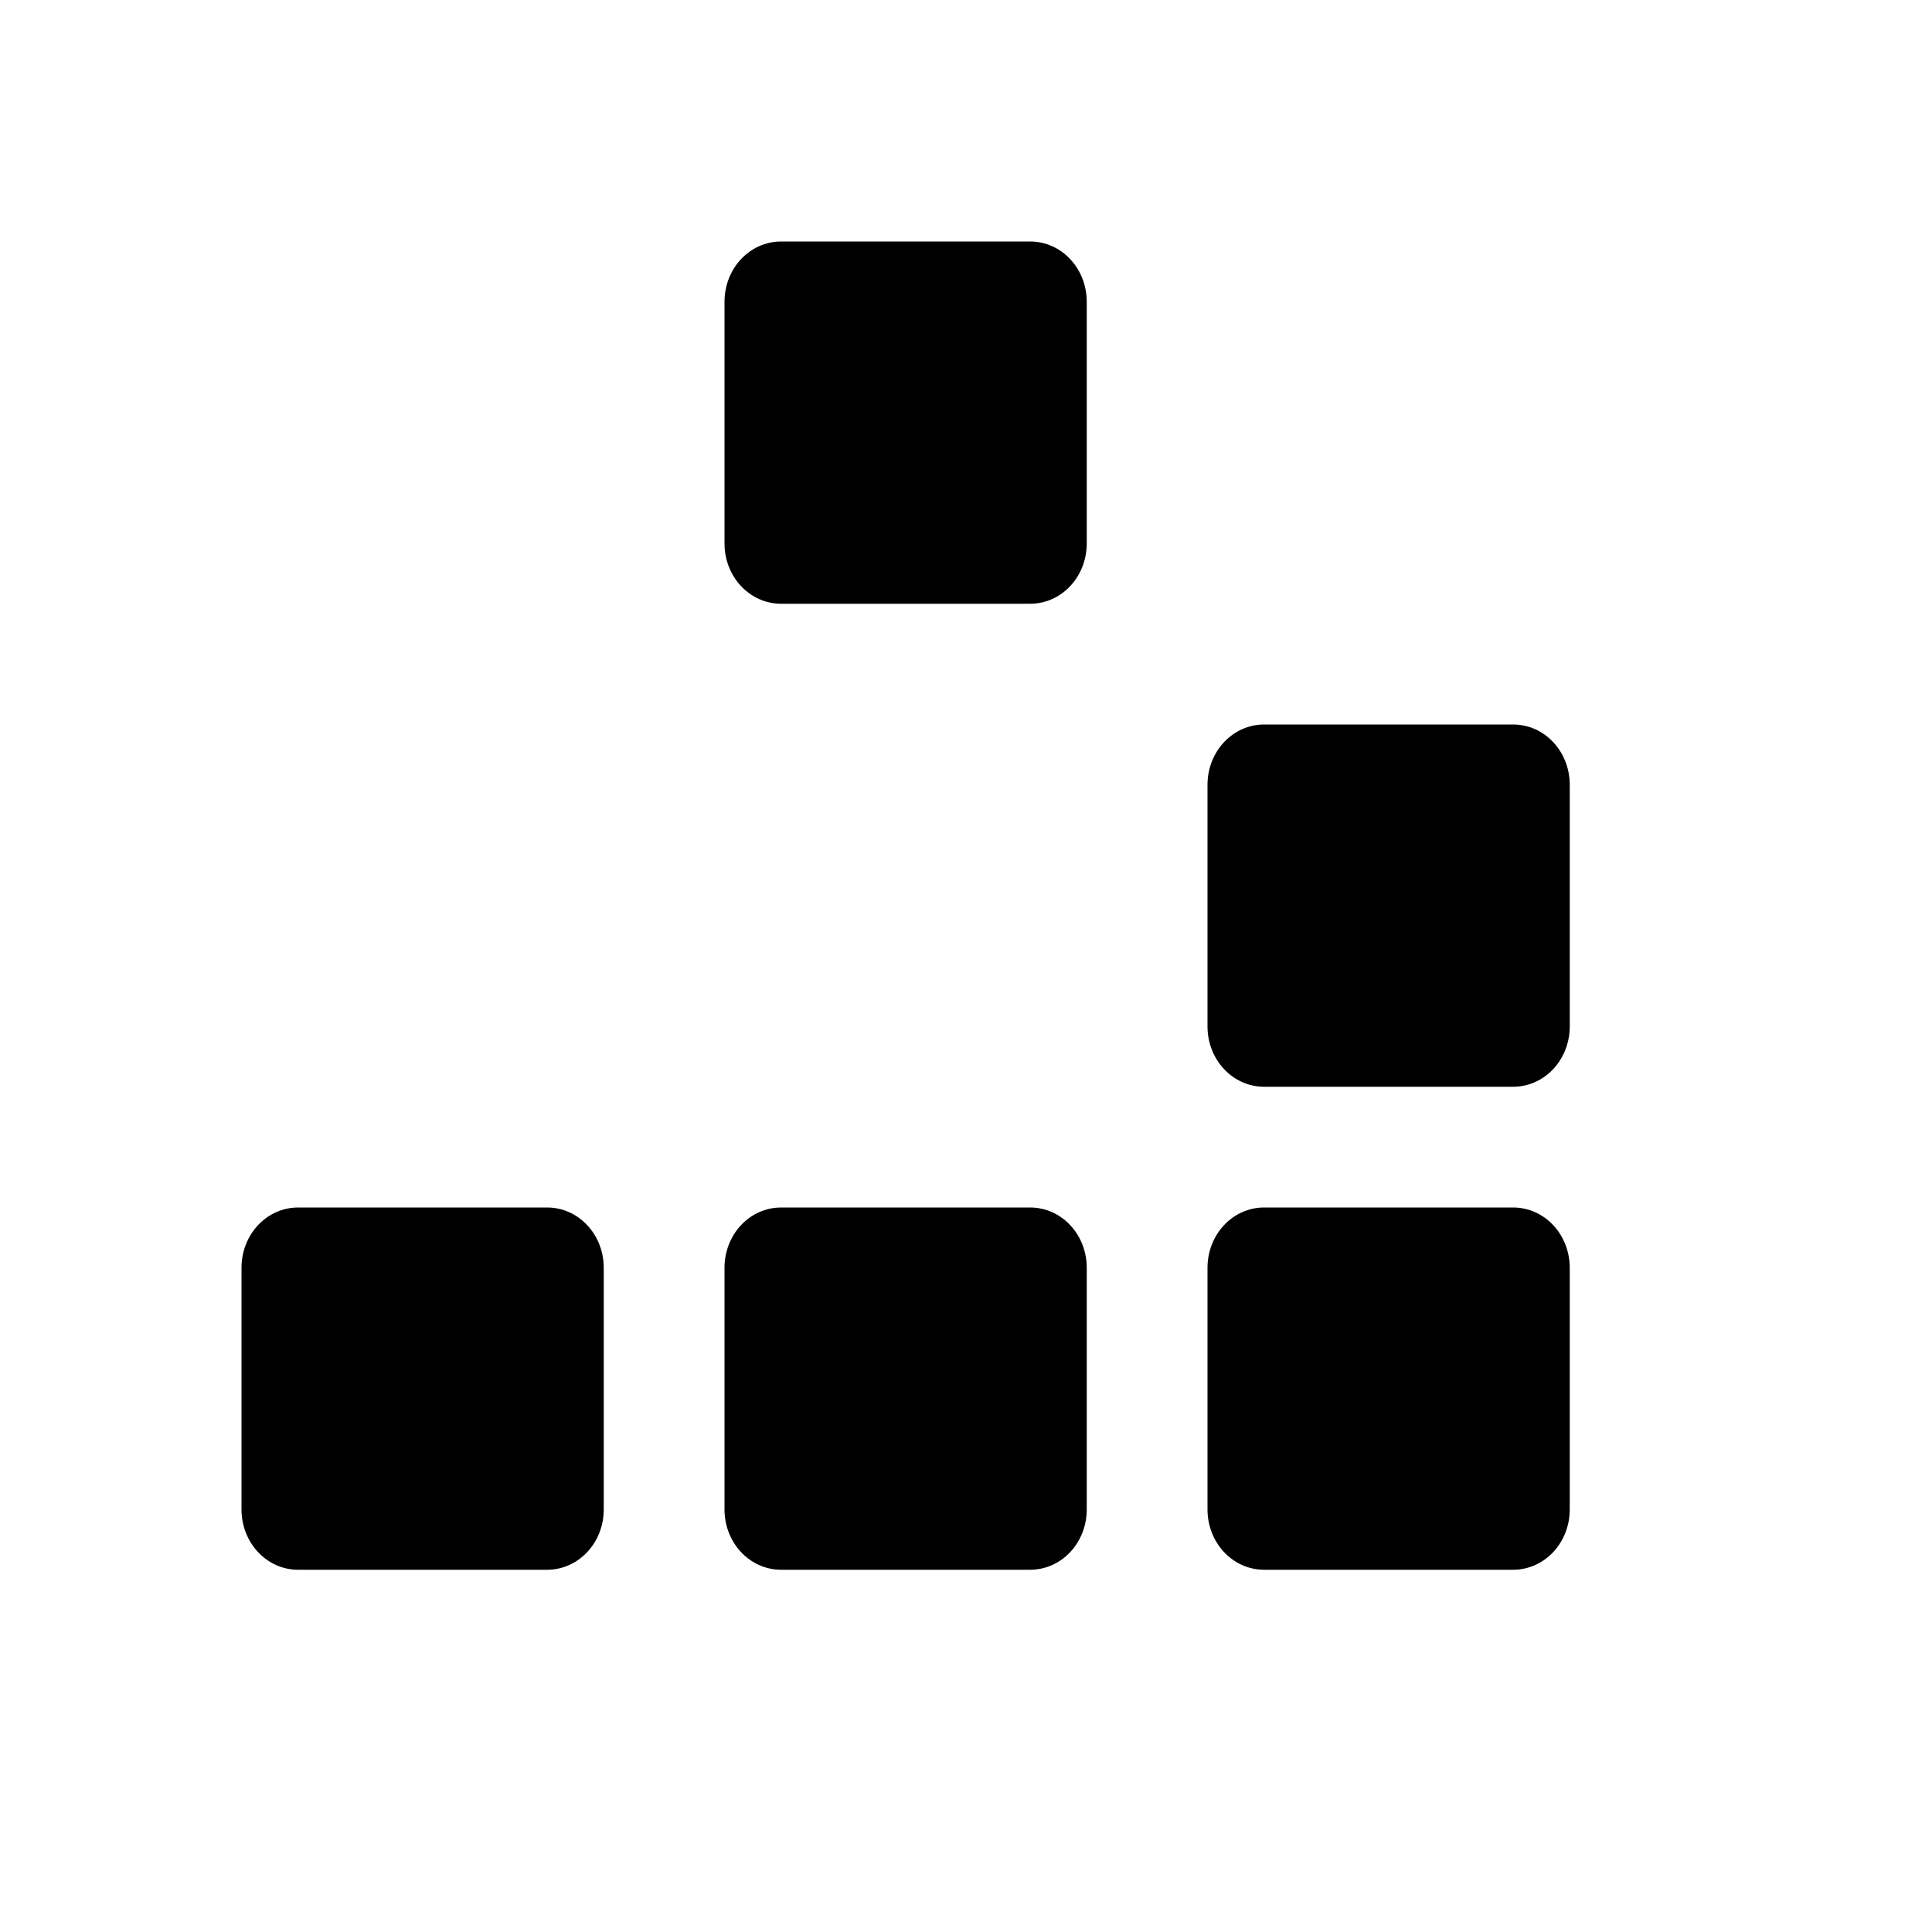
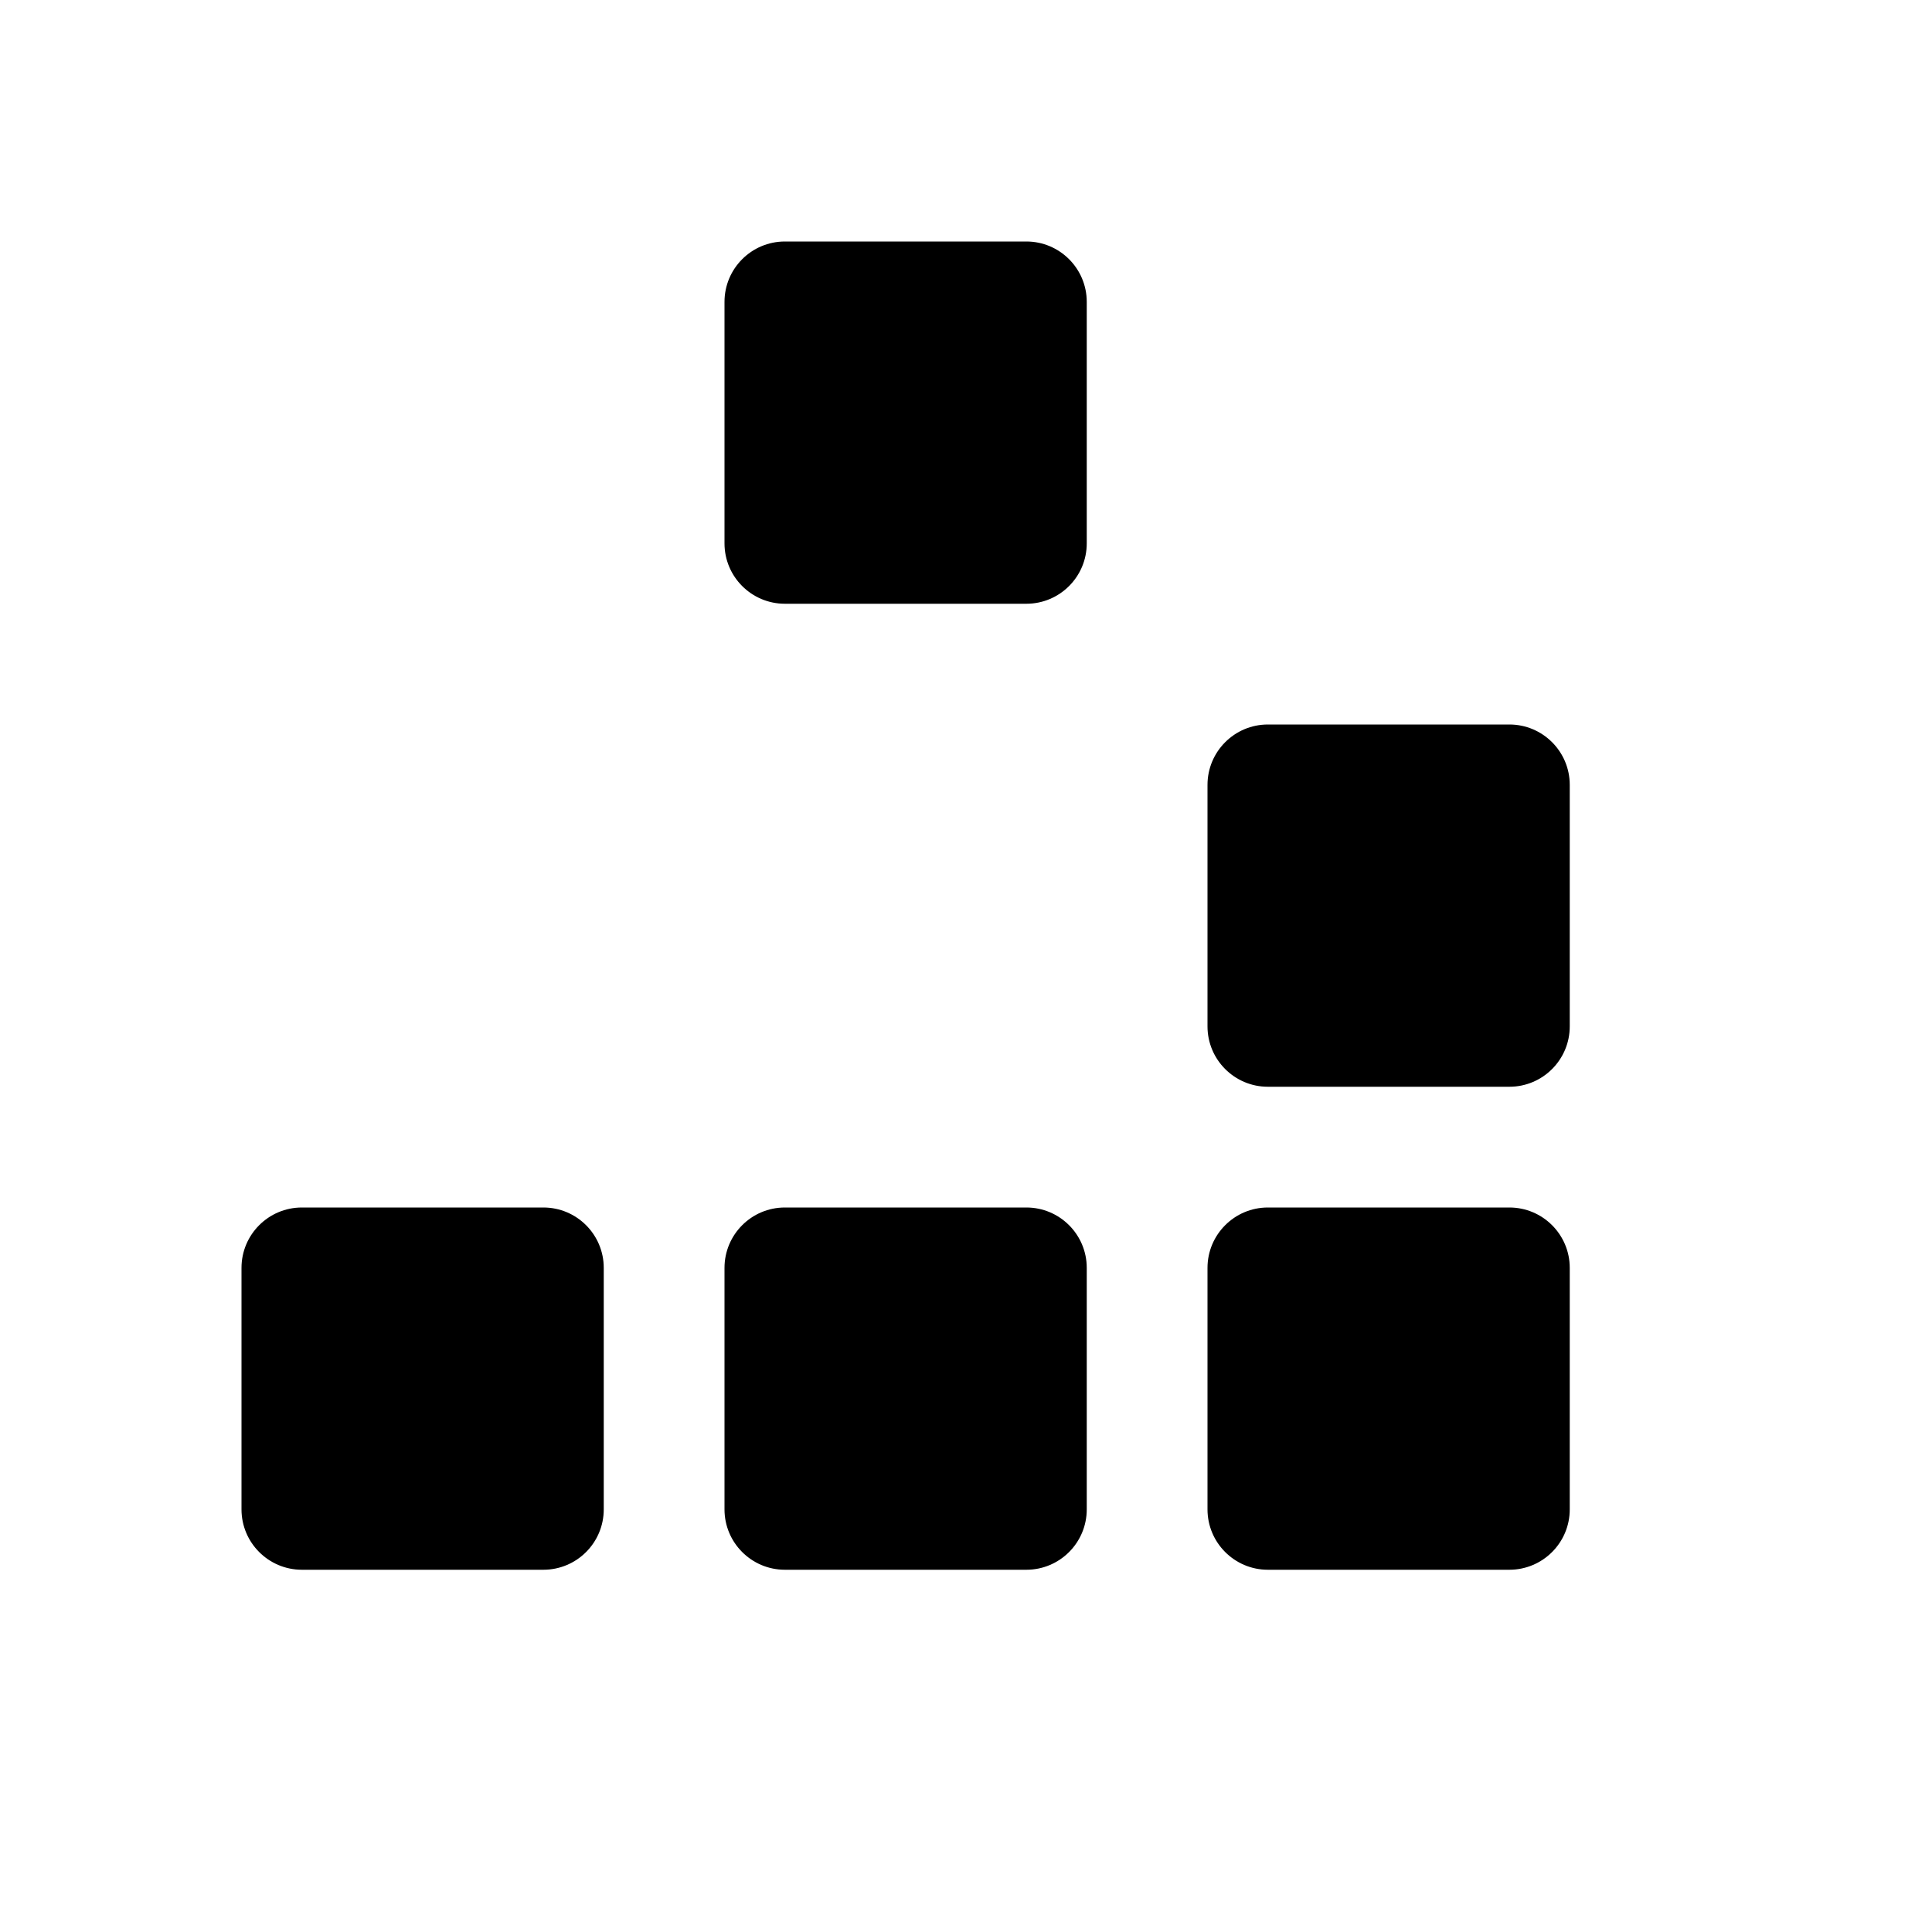
<svg xmlns="http://www.w3.org/2000/svg" width="16" height="16">
-   <path d="M 6.469,2.0 C 6.209,2.0 6.0,2.223 6.0,2.5 L 6.0,4.5 C 6.0,4.777 6.209,5.0 6.469,5.0 L 8.531,5.0 C 8.791,5.0 9.0,4.777 9.0,4.5 L 9.0,2.5 C 9.0,2.223 8.791,2.0 8.531,2.0 L 6.469,2.0 M 10.469,6.0 C 10.209,6.0 10.0,6.223 10.0,6.5 L 10.0,8.5 C 10.0,8.777 10.209,9.0 10.469,9.0 L 12.531,9.0 C 12.791,9.0 13.0,8.777 13.0,8.5 L 13.0,6.5 C 13.0,6.223 12.791,6.0 12.531,6.0 L 10.469,6.0 M 2.469,10.0 C 2.209,10.0 2.0,10.223 2.0,10.5 L 2.0,12.5 C 2.0,12.777 2.209,13.0 2.469,13.0 L 4.531,13.0 C 4.791,13.0 5.0,12.777 5.0,12.5 L 5.0,10.5 C 5.0,10.223 4.791,10.0 4.531,10.0 L 2.469,10.0 M 6.469,10.0 C 6.209,10.0 6.0,10.223 6.0,10.5 L 6.0,12.5 C 6.0,12.777 6.209,13.0 6.469,13.0 L 8.531,13.0 C 8.791,13.0 9.0,12.777 9.0,12.5 L 9.0,10.5 C 9.0,10.223 8.791,10.0 8.531,10.0 L 6.469,10.0 M 10.469,10.0 C 10.209,10.0 10.0,10.223 10.0,10.5 L 10.0,12.5 C 10.0,12.777 10.209,13.0 10.469,13.0 L 12.531,13.0 C 12.791,13.0 13.0,12.777 13.0,12.5 L 13.0,10.5 C 13.0,10.223 12.791,10.0 12.531,10.0 L 10.469,10.0" fill="#000" />
+   <path d="M 6.0,2.5 C 6.0,2.224 6.224,2.0 6.5,2.0 L 8.5,2.0 C 8.776,2.0 9.0,2.224 9.0,2.5 L 9.0,4.5 C 9.0,4.776 8.776,5.0 8.5,5.0 L 6.5,5.0 C 6.224,5.0 6.0,4.776 6.0,4.5 C 6.0,4.5 6.0,2.5 6.0,2.5 M 10.0,6.5 C 10.0,6.224 10.224,6.0 10.5,6.0 L 12.5,6.0 C 12.776,6.0 13.0,6.224 13.0,6.5 L 13.0,8.5 C 13.0,8.776 12.776,9.0 12.5,9.0 L 10.5,9.0 C 10.224,9.0 10.0,8.776 10.0,8.5 C 10.0,8.5 10.0,6.5 10.0,6.5 M 2.0,10.5 C 2.0,10.224 2.224,10.0 2.5,10.0 L 4.5,10.0 C 4.776,10.0 5.0,10.224 5.0,10.5 L 5.0,12.5 C 5.0,12.776 4.776,13.0 4.5,13.0 L 2.5,13.0 C 2.224,13.0 2.0,12.776 2.0,12.5 C 2.0,12.5 2.0,10.5 2.0,10.5 M 6.0,10.5 C 6.0,10.224 6.224,10.0 6.5,10.0 L 8.5,10.0 C 8.776,10.0 9.0,10.224 9.0,10.5 L 9.0,12.5 C 9.0,12.776 8.776,13.0 8.5,13.0 L 6.5,13.0 C 6.224,13.0 6.0,12.776 6.0,12.5 C 6.0,12.5 6.0,10.5 6.0,10.5 M 10.0,10.5 C 10.0,10.224 10.224,10.0 10.5,10.0 L 12.5,10.0 C 12.776,10.0 13.0,10.224 13.0,10.5 L 13.0,12.5 C 13.0,12.776 12.776,13.0 12.5,13.0 L 10.5,13.0 C 10.224,13.0 10.0,12.776 10.0,12.5 C 10.0,12.5 10.0,10.5 10.0,10.5" fill="#000" />
</svg>
